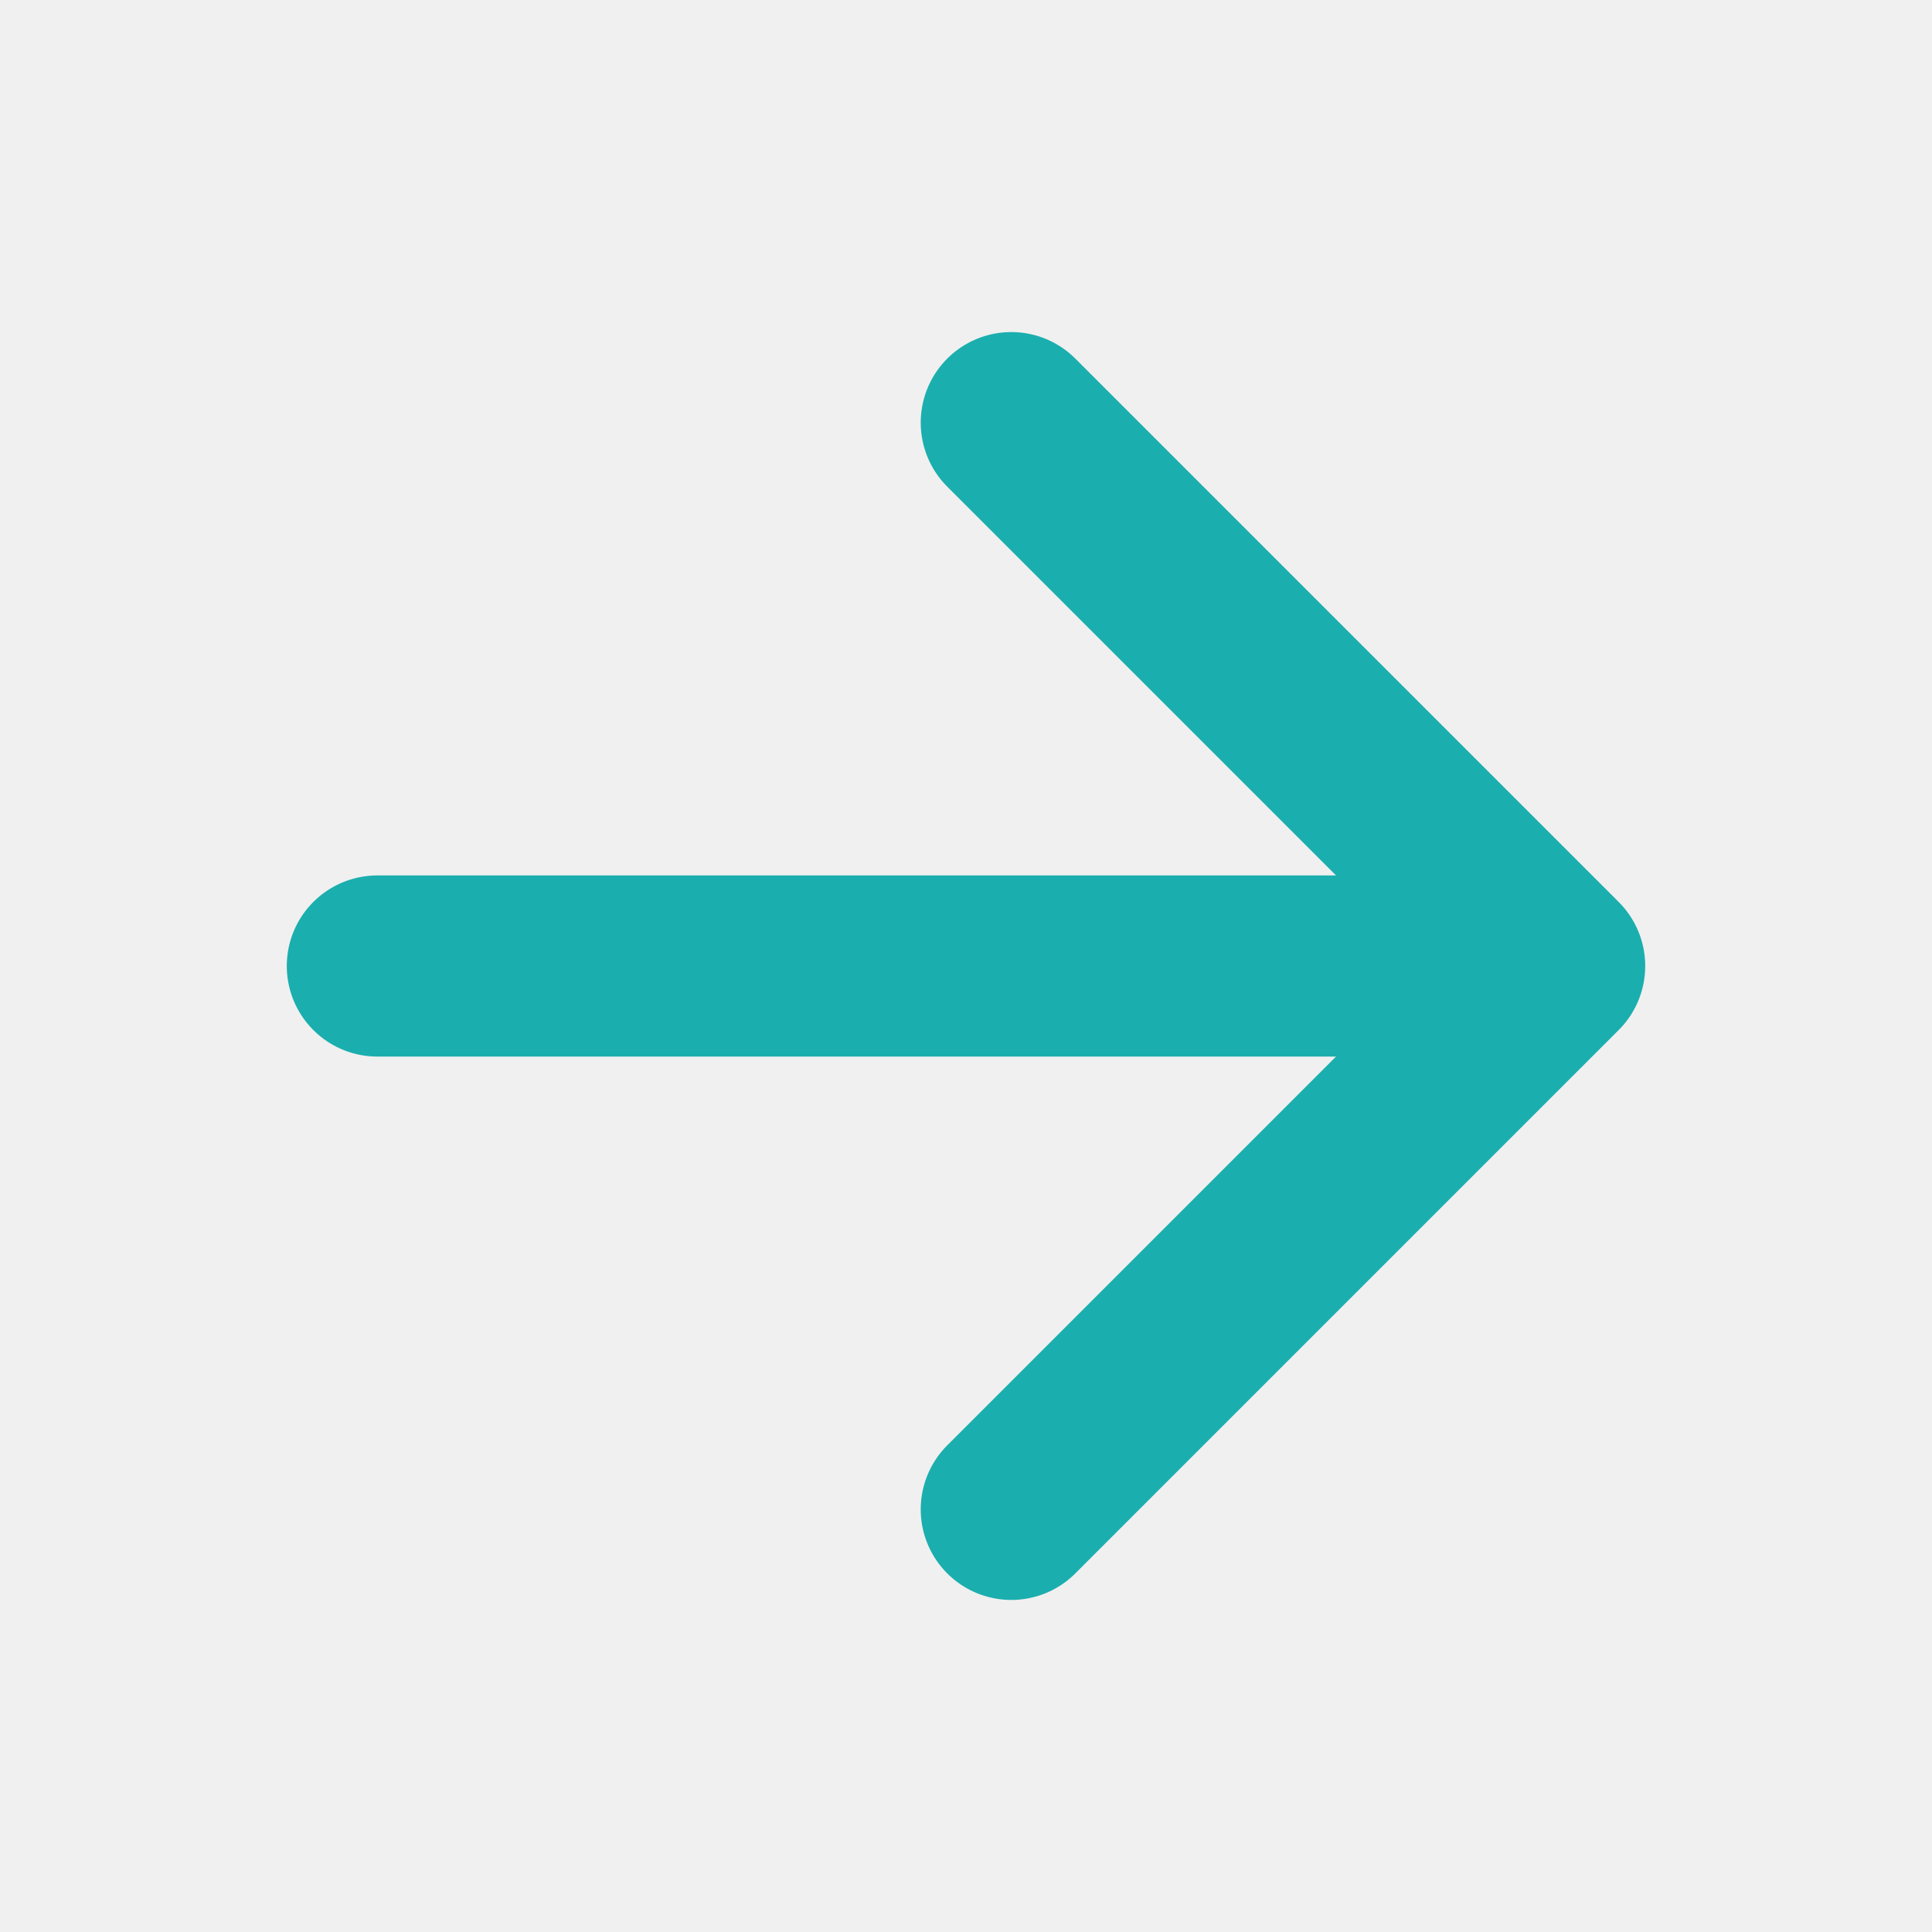
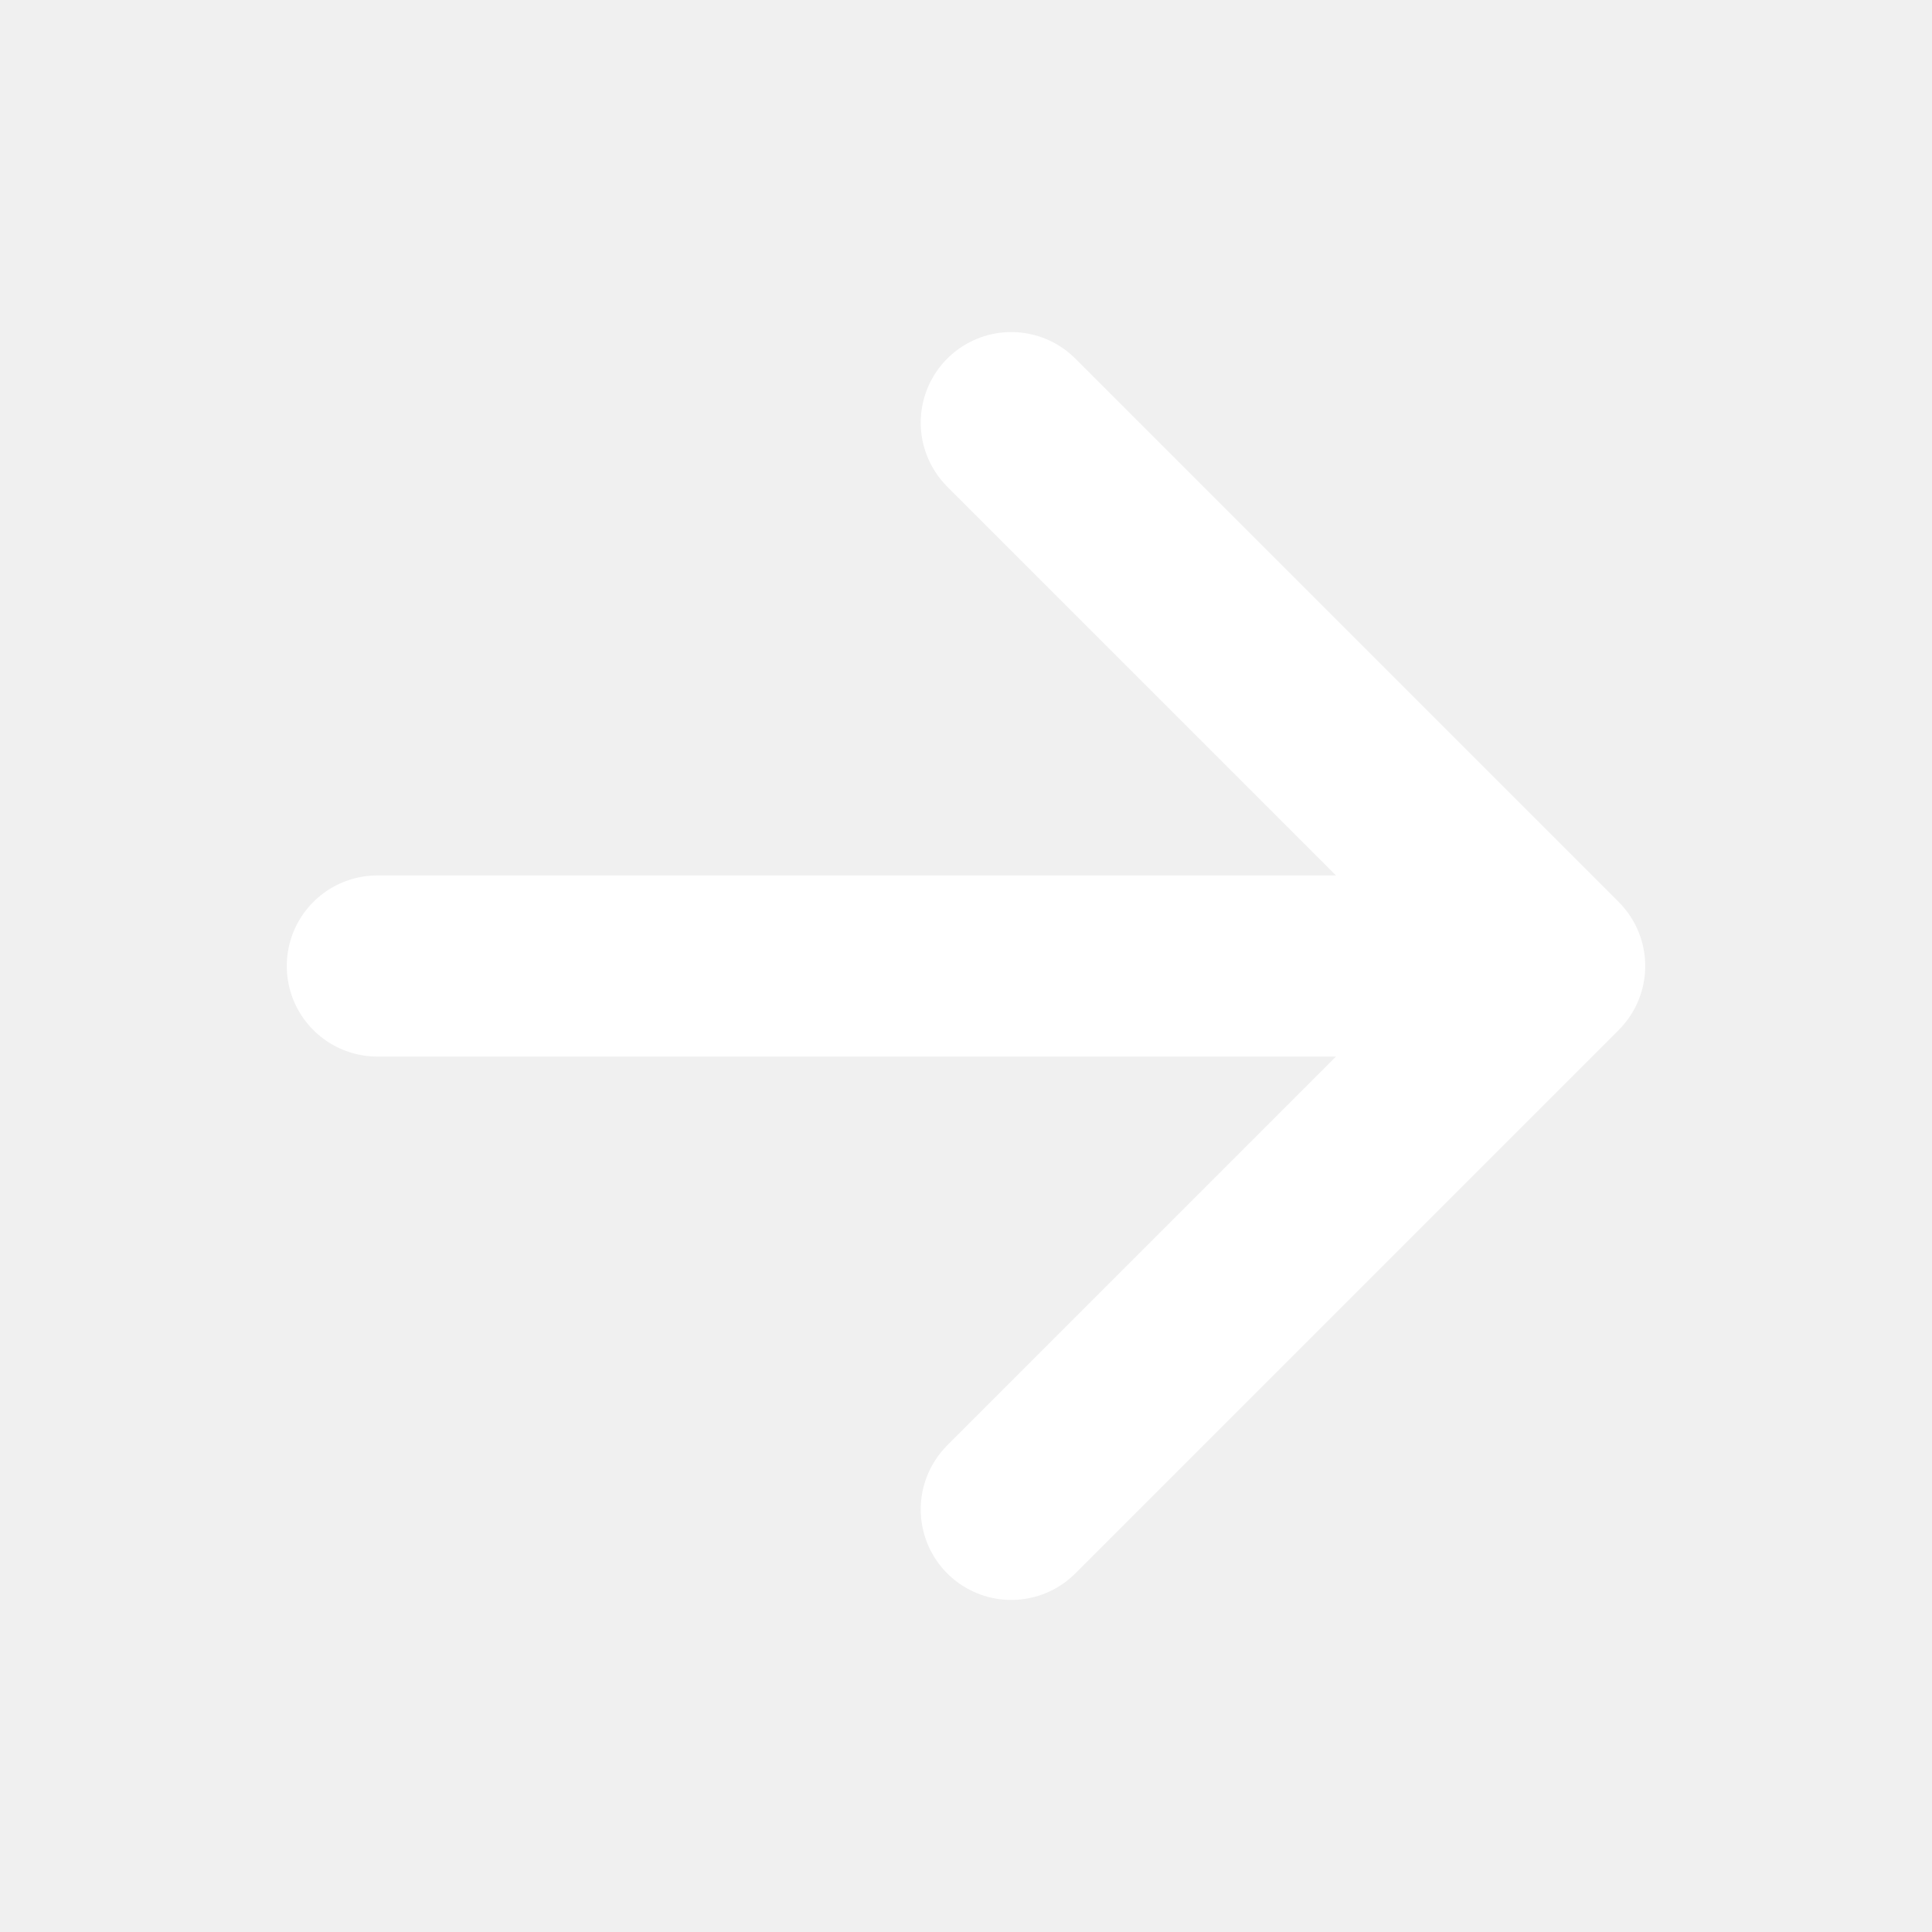
<svg xmlns="http://www.w3.org/2000/svg" width="512" height="512" viewBox="0 0 512 512">
-   <polyline points="268 112 412 256 268 400" style="fill:none;stroke:#1baeae;stroke-linecap:round;stroke-linejoin:round;stroke-width:48px" />
-   <line x1="392" y1="256" x2="100" y2="256" style="fill:none;stroke:#1baeae;stroke-linecap:round;stroke-linejoin:round;stroke-width:48px" />
+   <polyline points="268 112 412 256 268 400" style="fill:none;stroke:white;stroke-linecap:round;stroke-linejoin:round;stroke-width:48px" />
+   <line x1="392" y1="256" x2="100" y2="256" style="fill:none;stroke:white;stroke-linecap:round;stroke-linejoin:round;stroke-width:48px" />
</svg>
